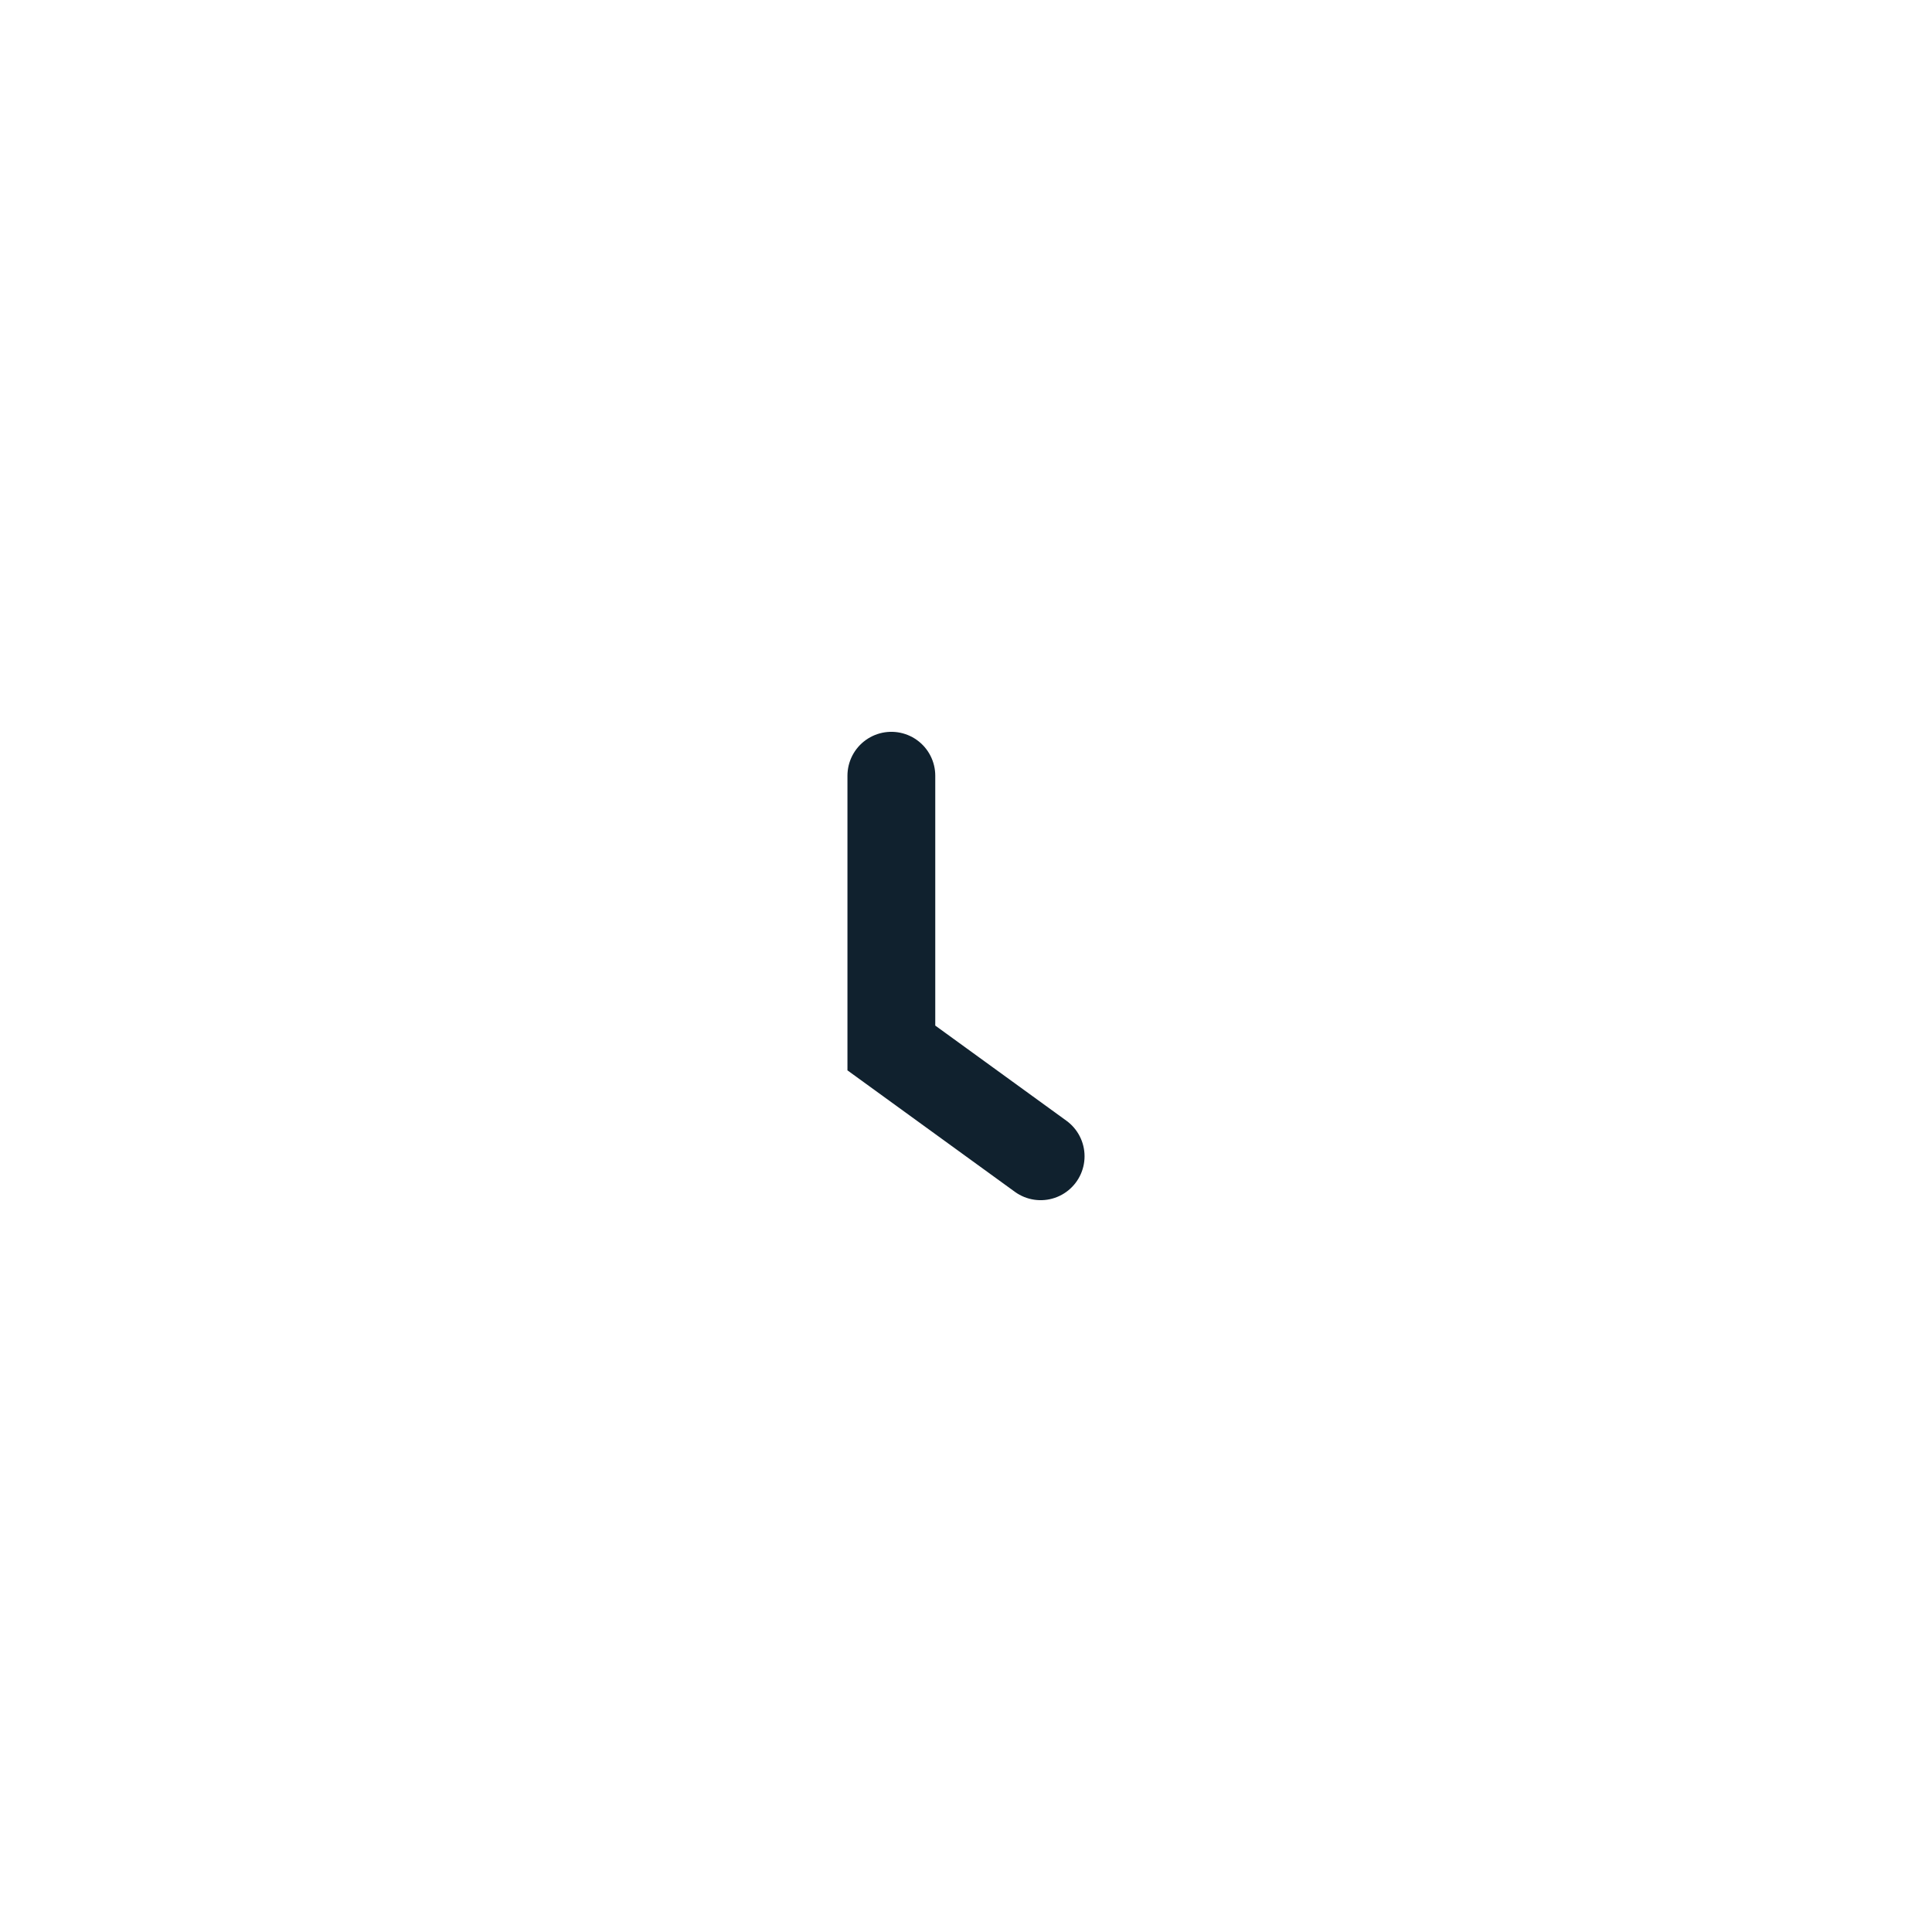
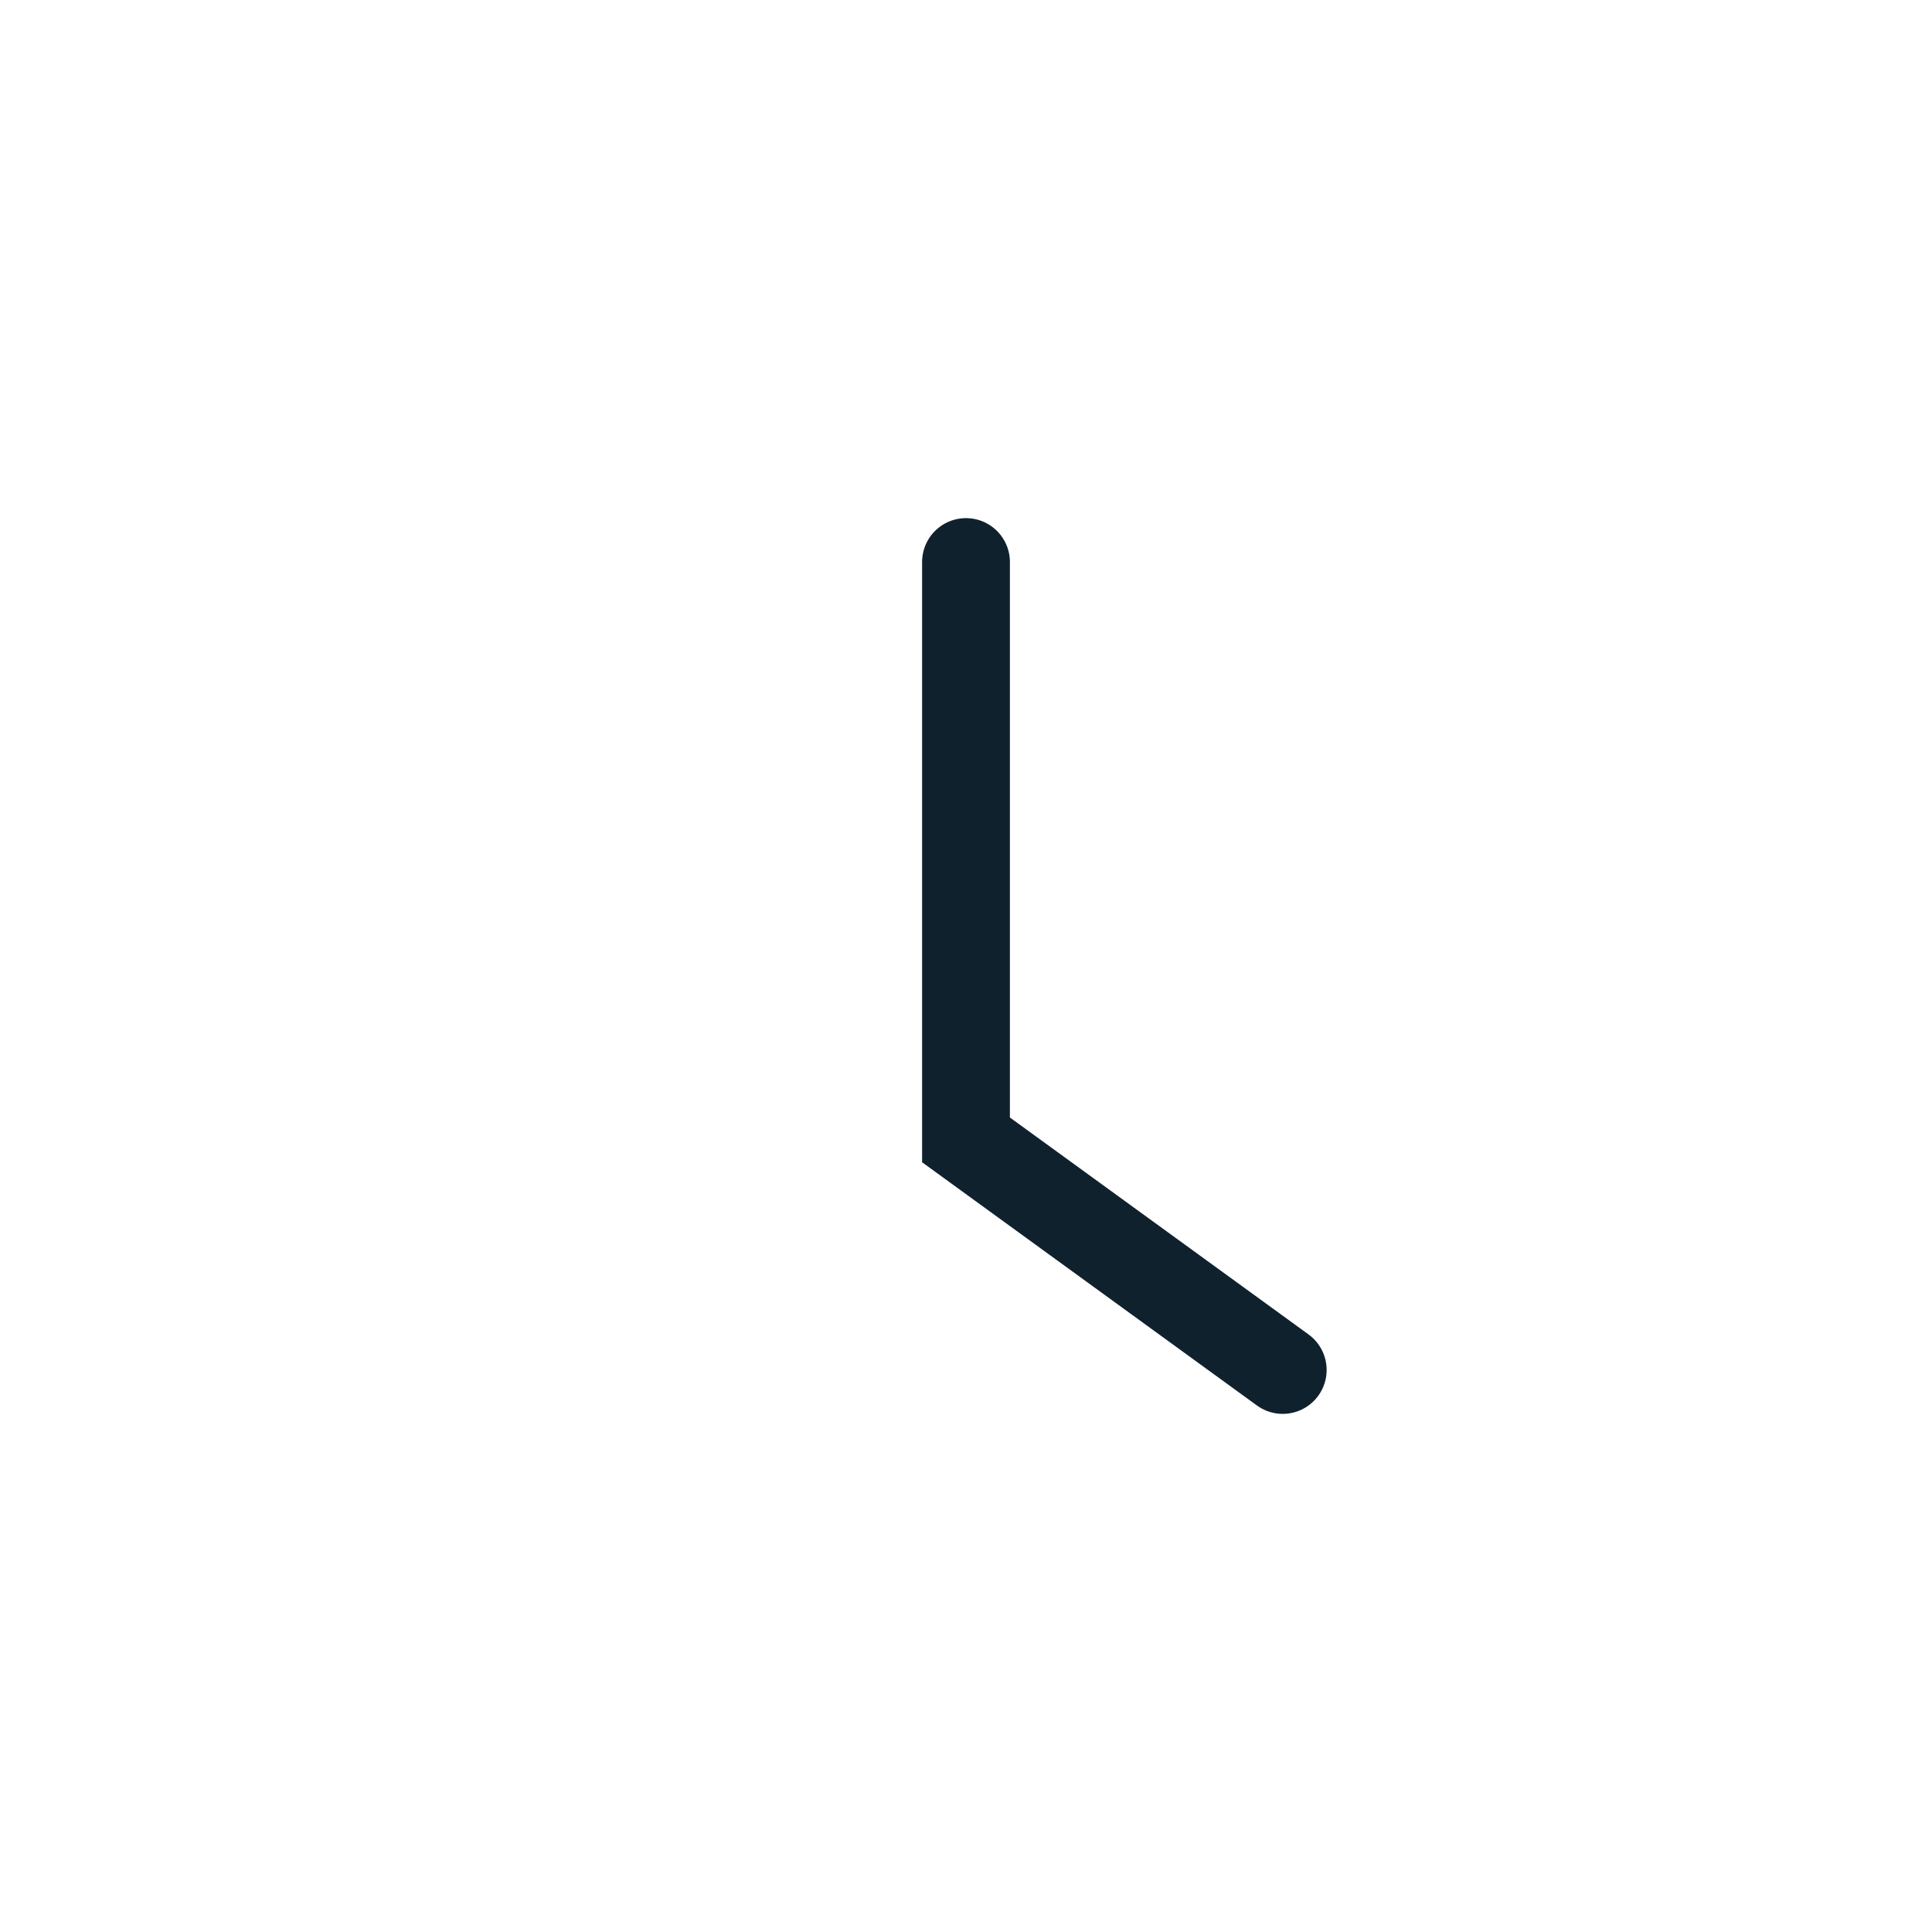
<svg xmlns="http://www.w3.org/2000/svg" id="Layer_1" data-name="Layer 1" viewBox="0 0 66 66">
-   <path d="M30.45,26.5v9.3l5.1,3.7" fill="none" stroke="#10212e" stroke-linecap="round" stroke-miterlimit="10" stroke-width="3" />
+   <path d="M33,19.2V38.94L43.82,46.8" fill="none" stroke="#10212e" stroke-linecap="round" stroke-miterlimit="10" stroke-width="3" />
</svg>
